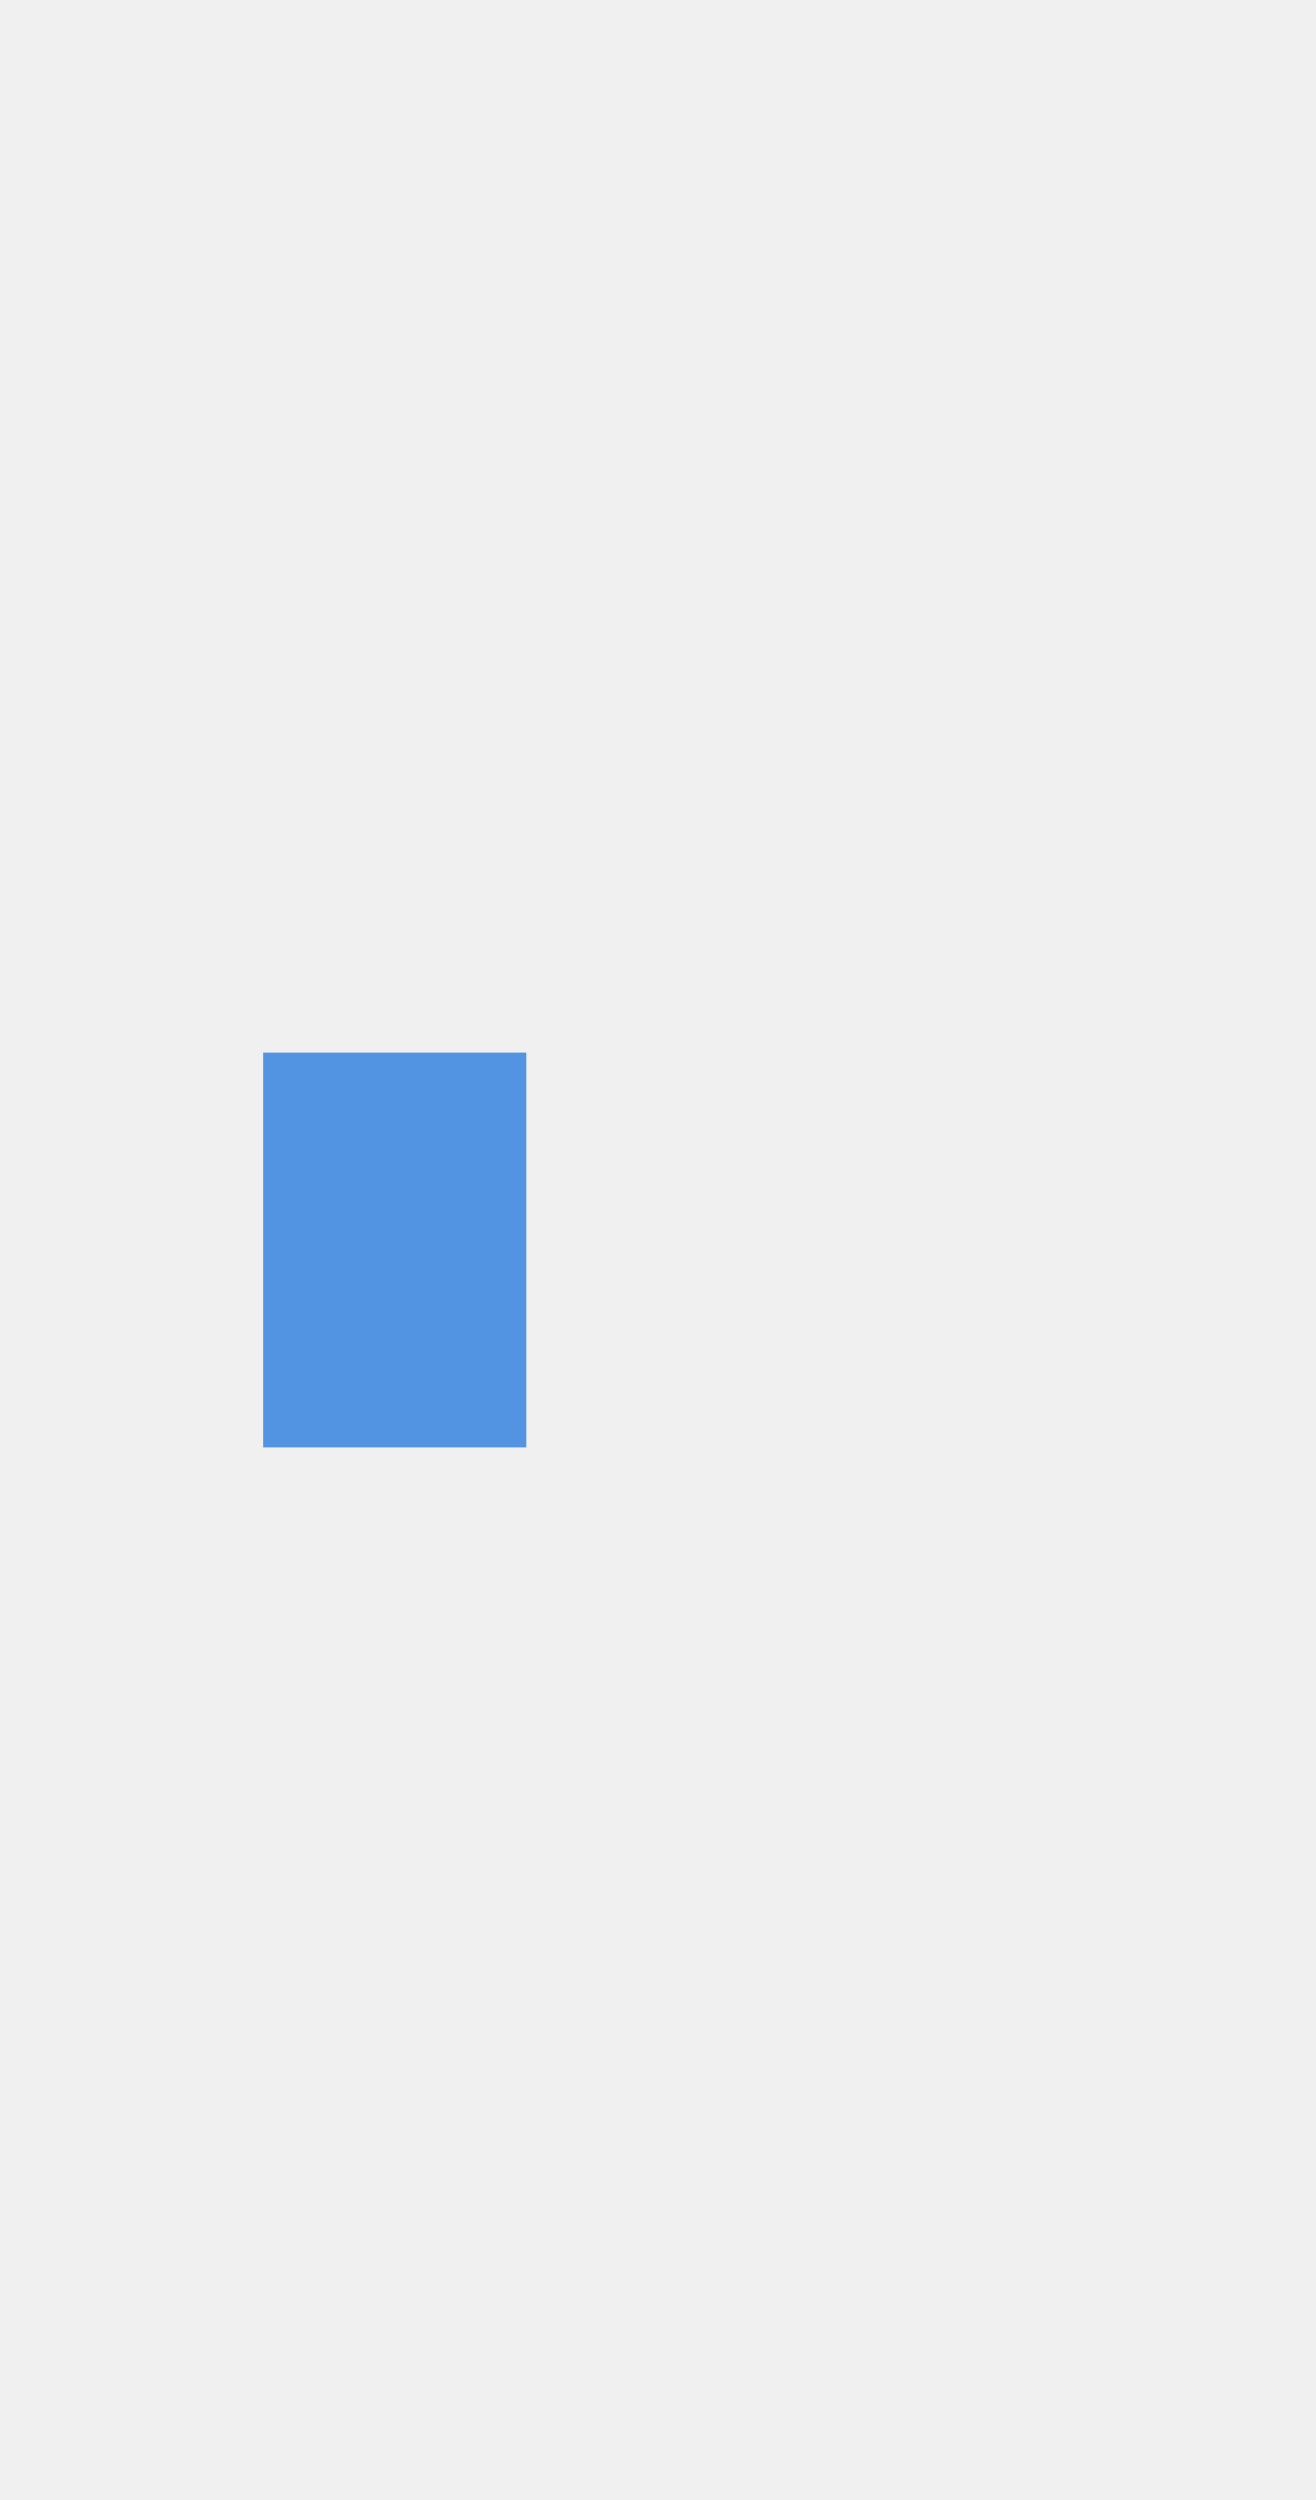
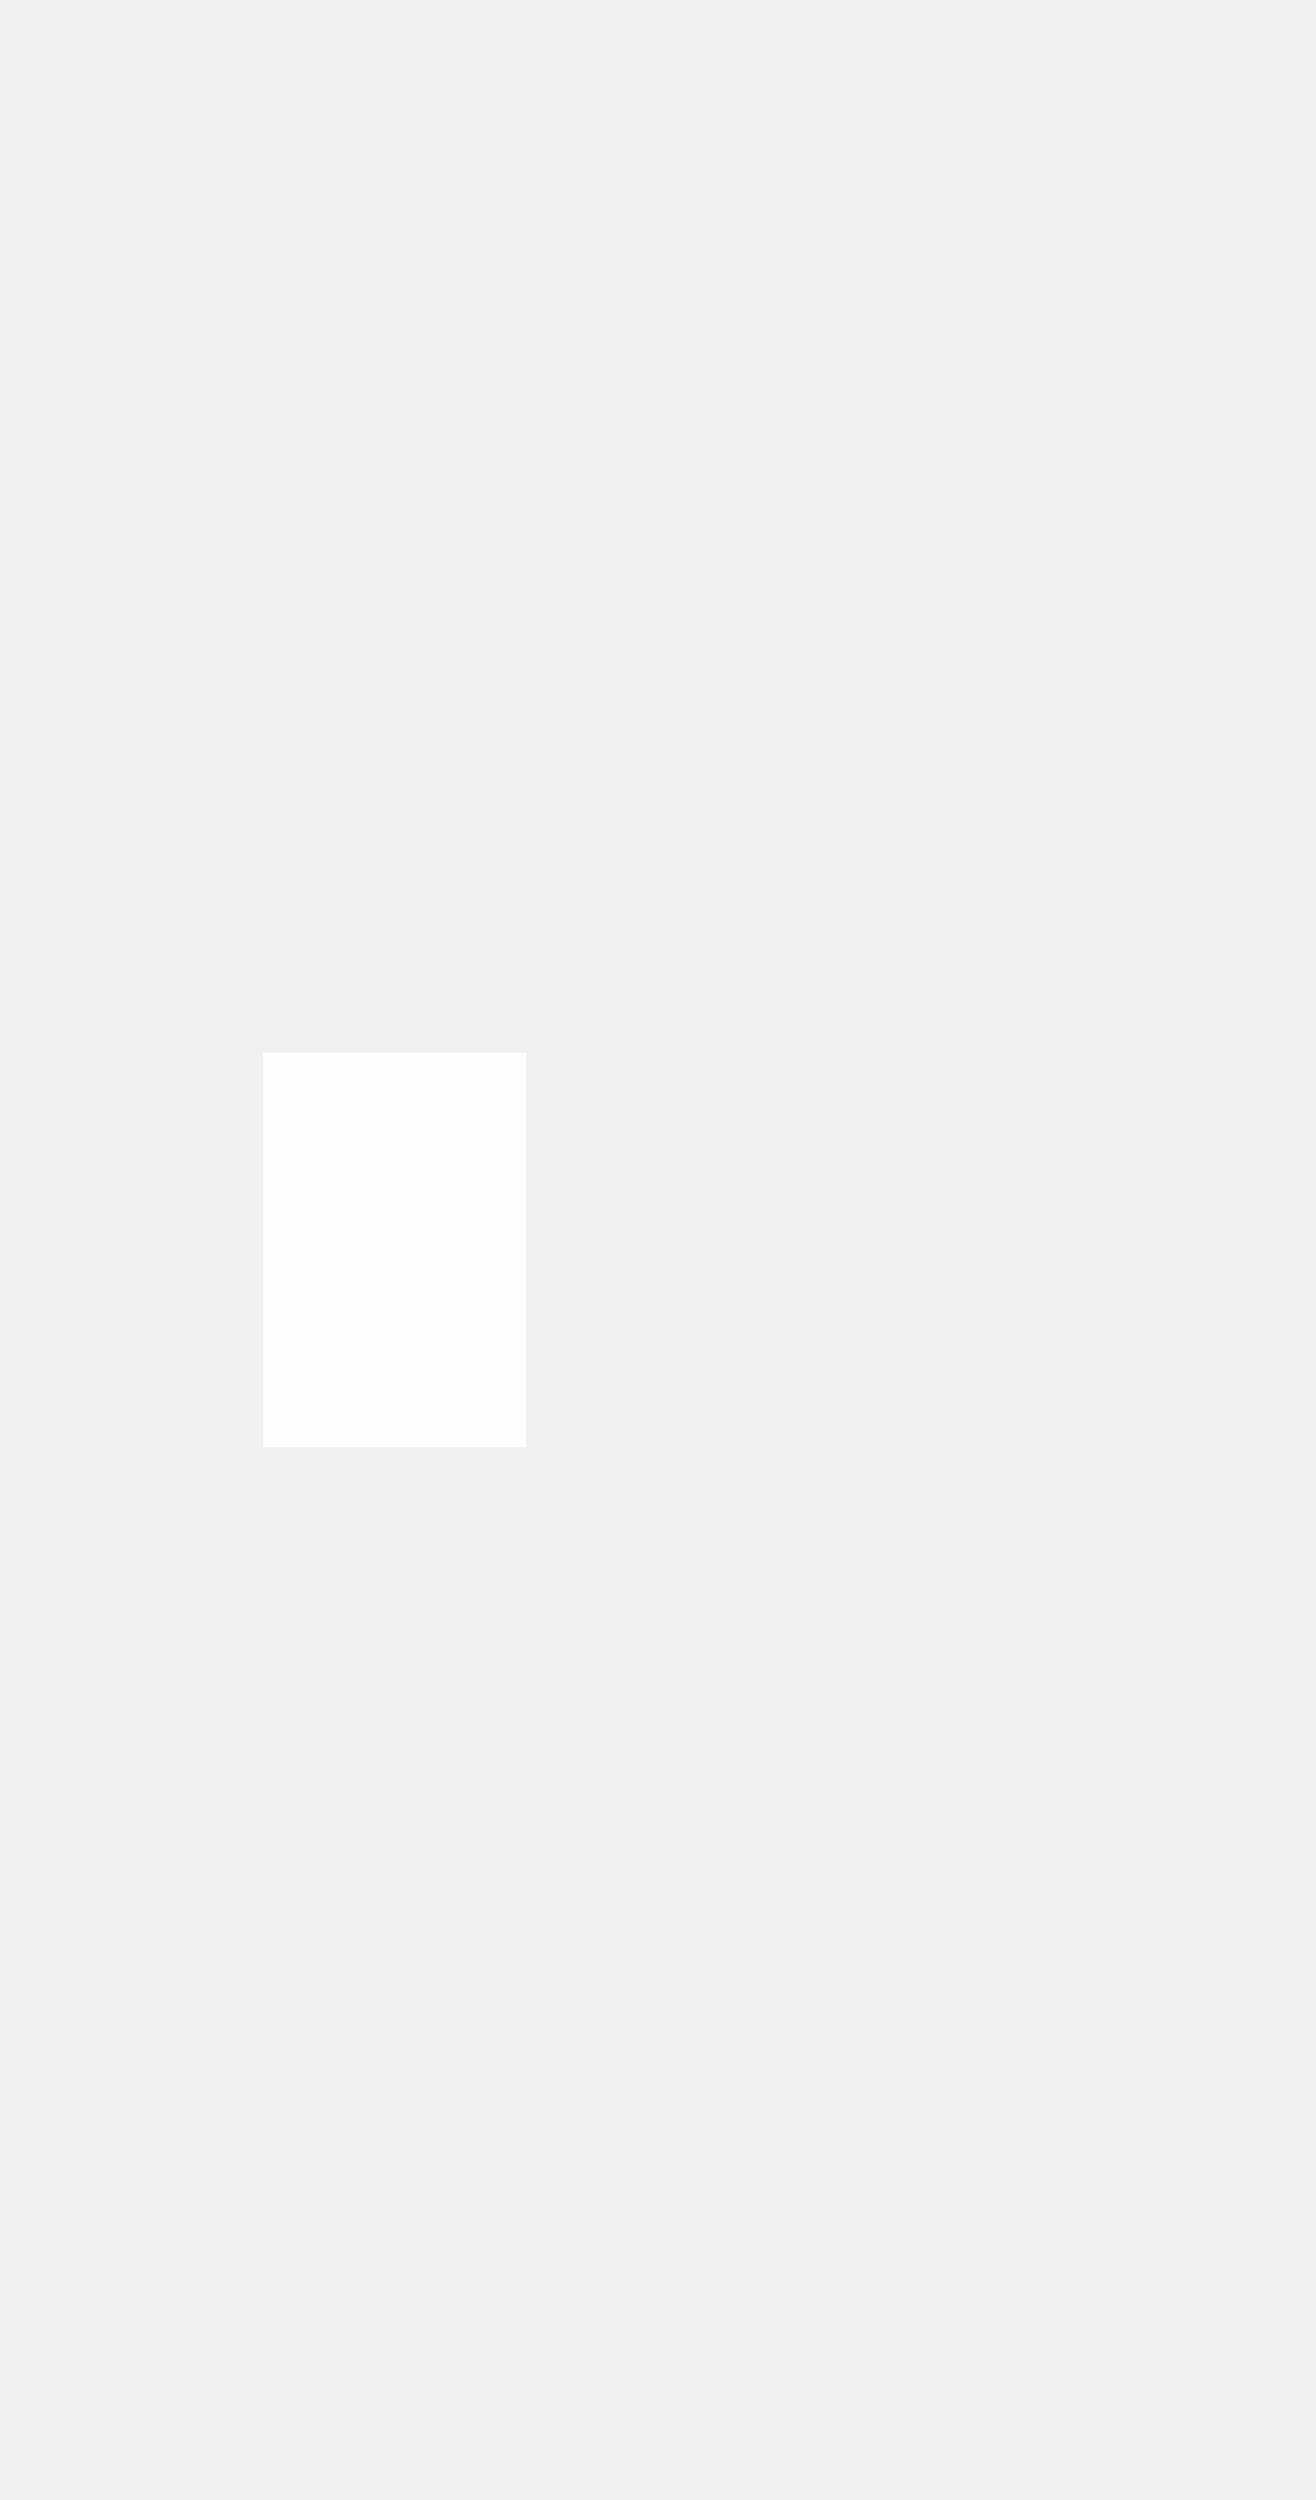
<svg xmlns="http://www.w3.org/2000/svg" width="10" height="19" id="svg2" version="1.1">
  <defs id="defs4">
    <clipPath clipPathUnits="userSpaceOnUse" id="clipPath4069">
      <rect style="opacity:0.12;color:#000000;fill:#ff00ff;fill-opacity:1;fill-rule:nonzero;stroke:none;stroke-width:1;marker:none;visibility:visible;display:inline;overflow:visible;enable-background:accumulate" id="rect4071" width="10" height="19" x="20" y="1033.362" />
    </clipPath>
  </defs>
  <g id="layer1" transform="translate(0,-1033.362)">
-     <rect style="fill:#5294e2;fill-opacity:1;fill-rule:evenodd;stroke:none;stroke-width:1px;stroke-linecap:butt;stroke-linejoin:miter;stroke-opacity:1" id="rect3338" width="2" height="3" x="2" y="1041.362" ry="3.0675728e-06" />
+     <rect style="fill:#ffffff;fill-opacity:0.902;fill-rule:evenodd;stroke:none;stroke-width:1px;stroke-linecap:butt;stroke-linejoin:miter;stroke-opacity:1" id="rect3338" width="2" height="3" x="2" y="1041.362" ry="3.0675728e-06" />
  </g>
</svg>
